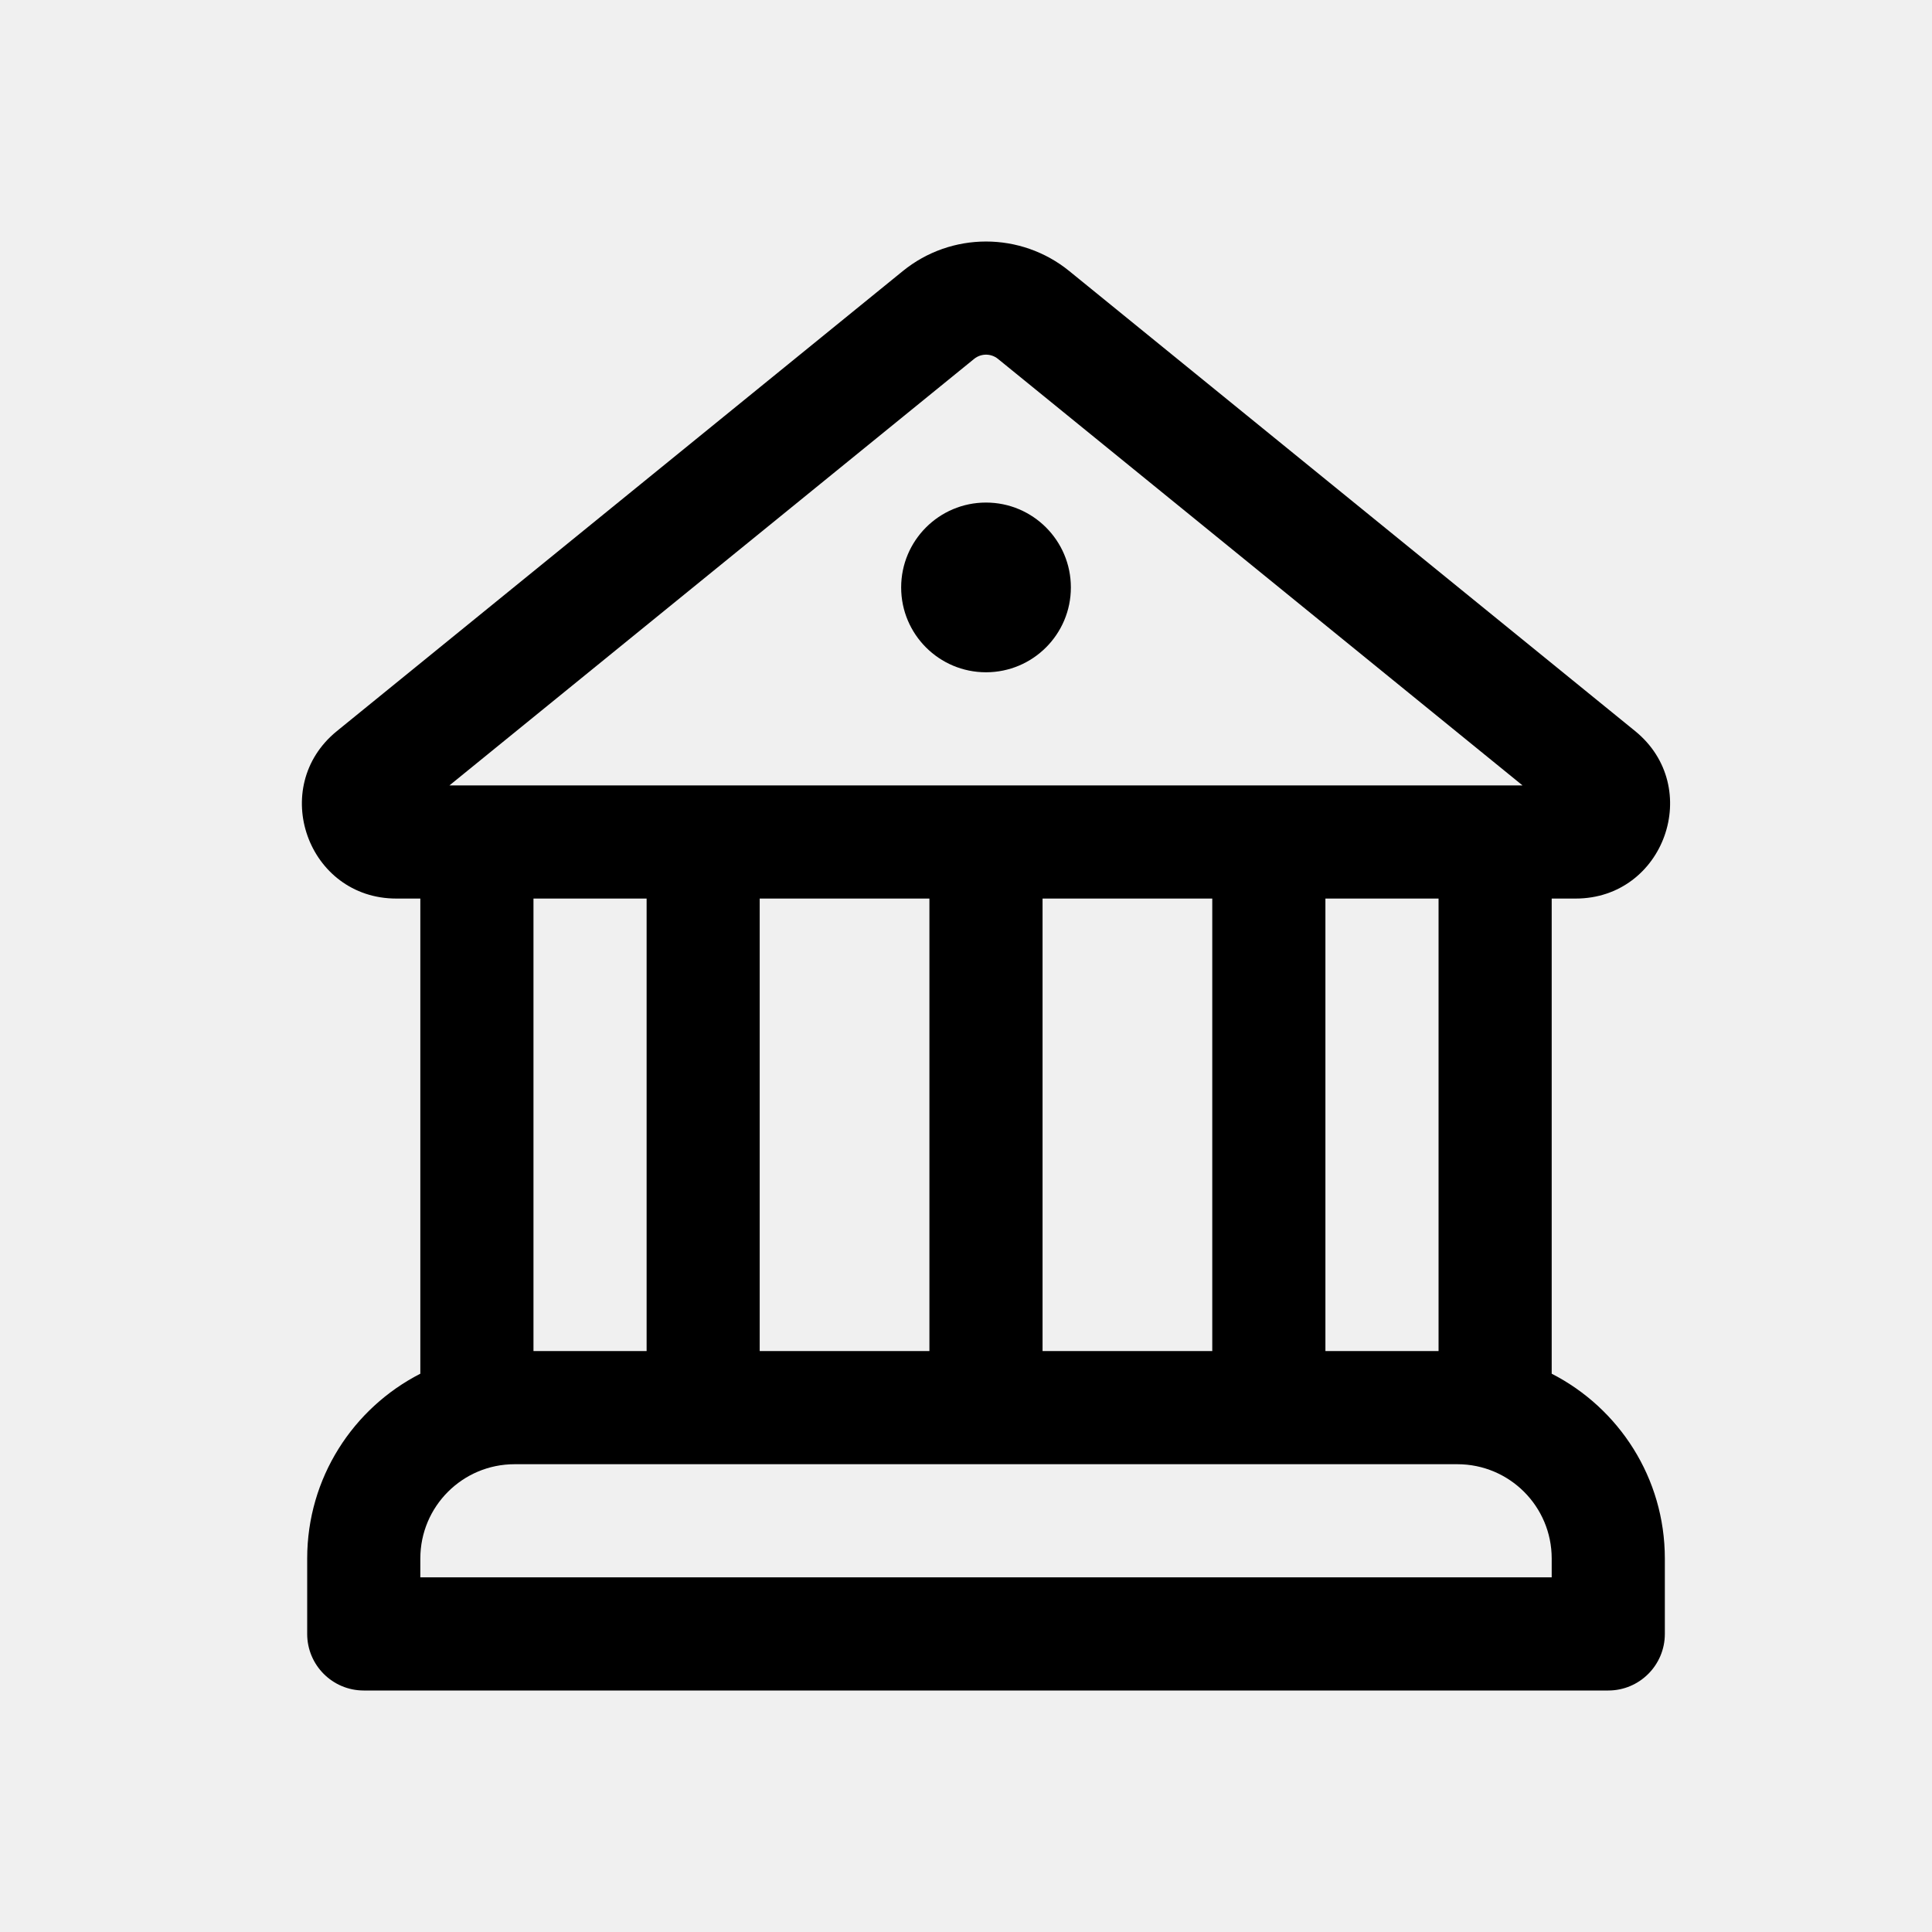
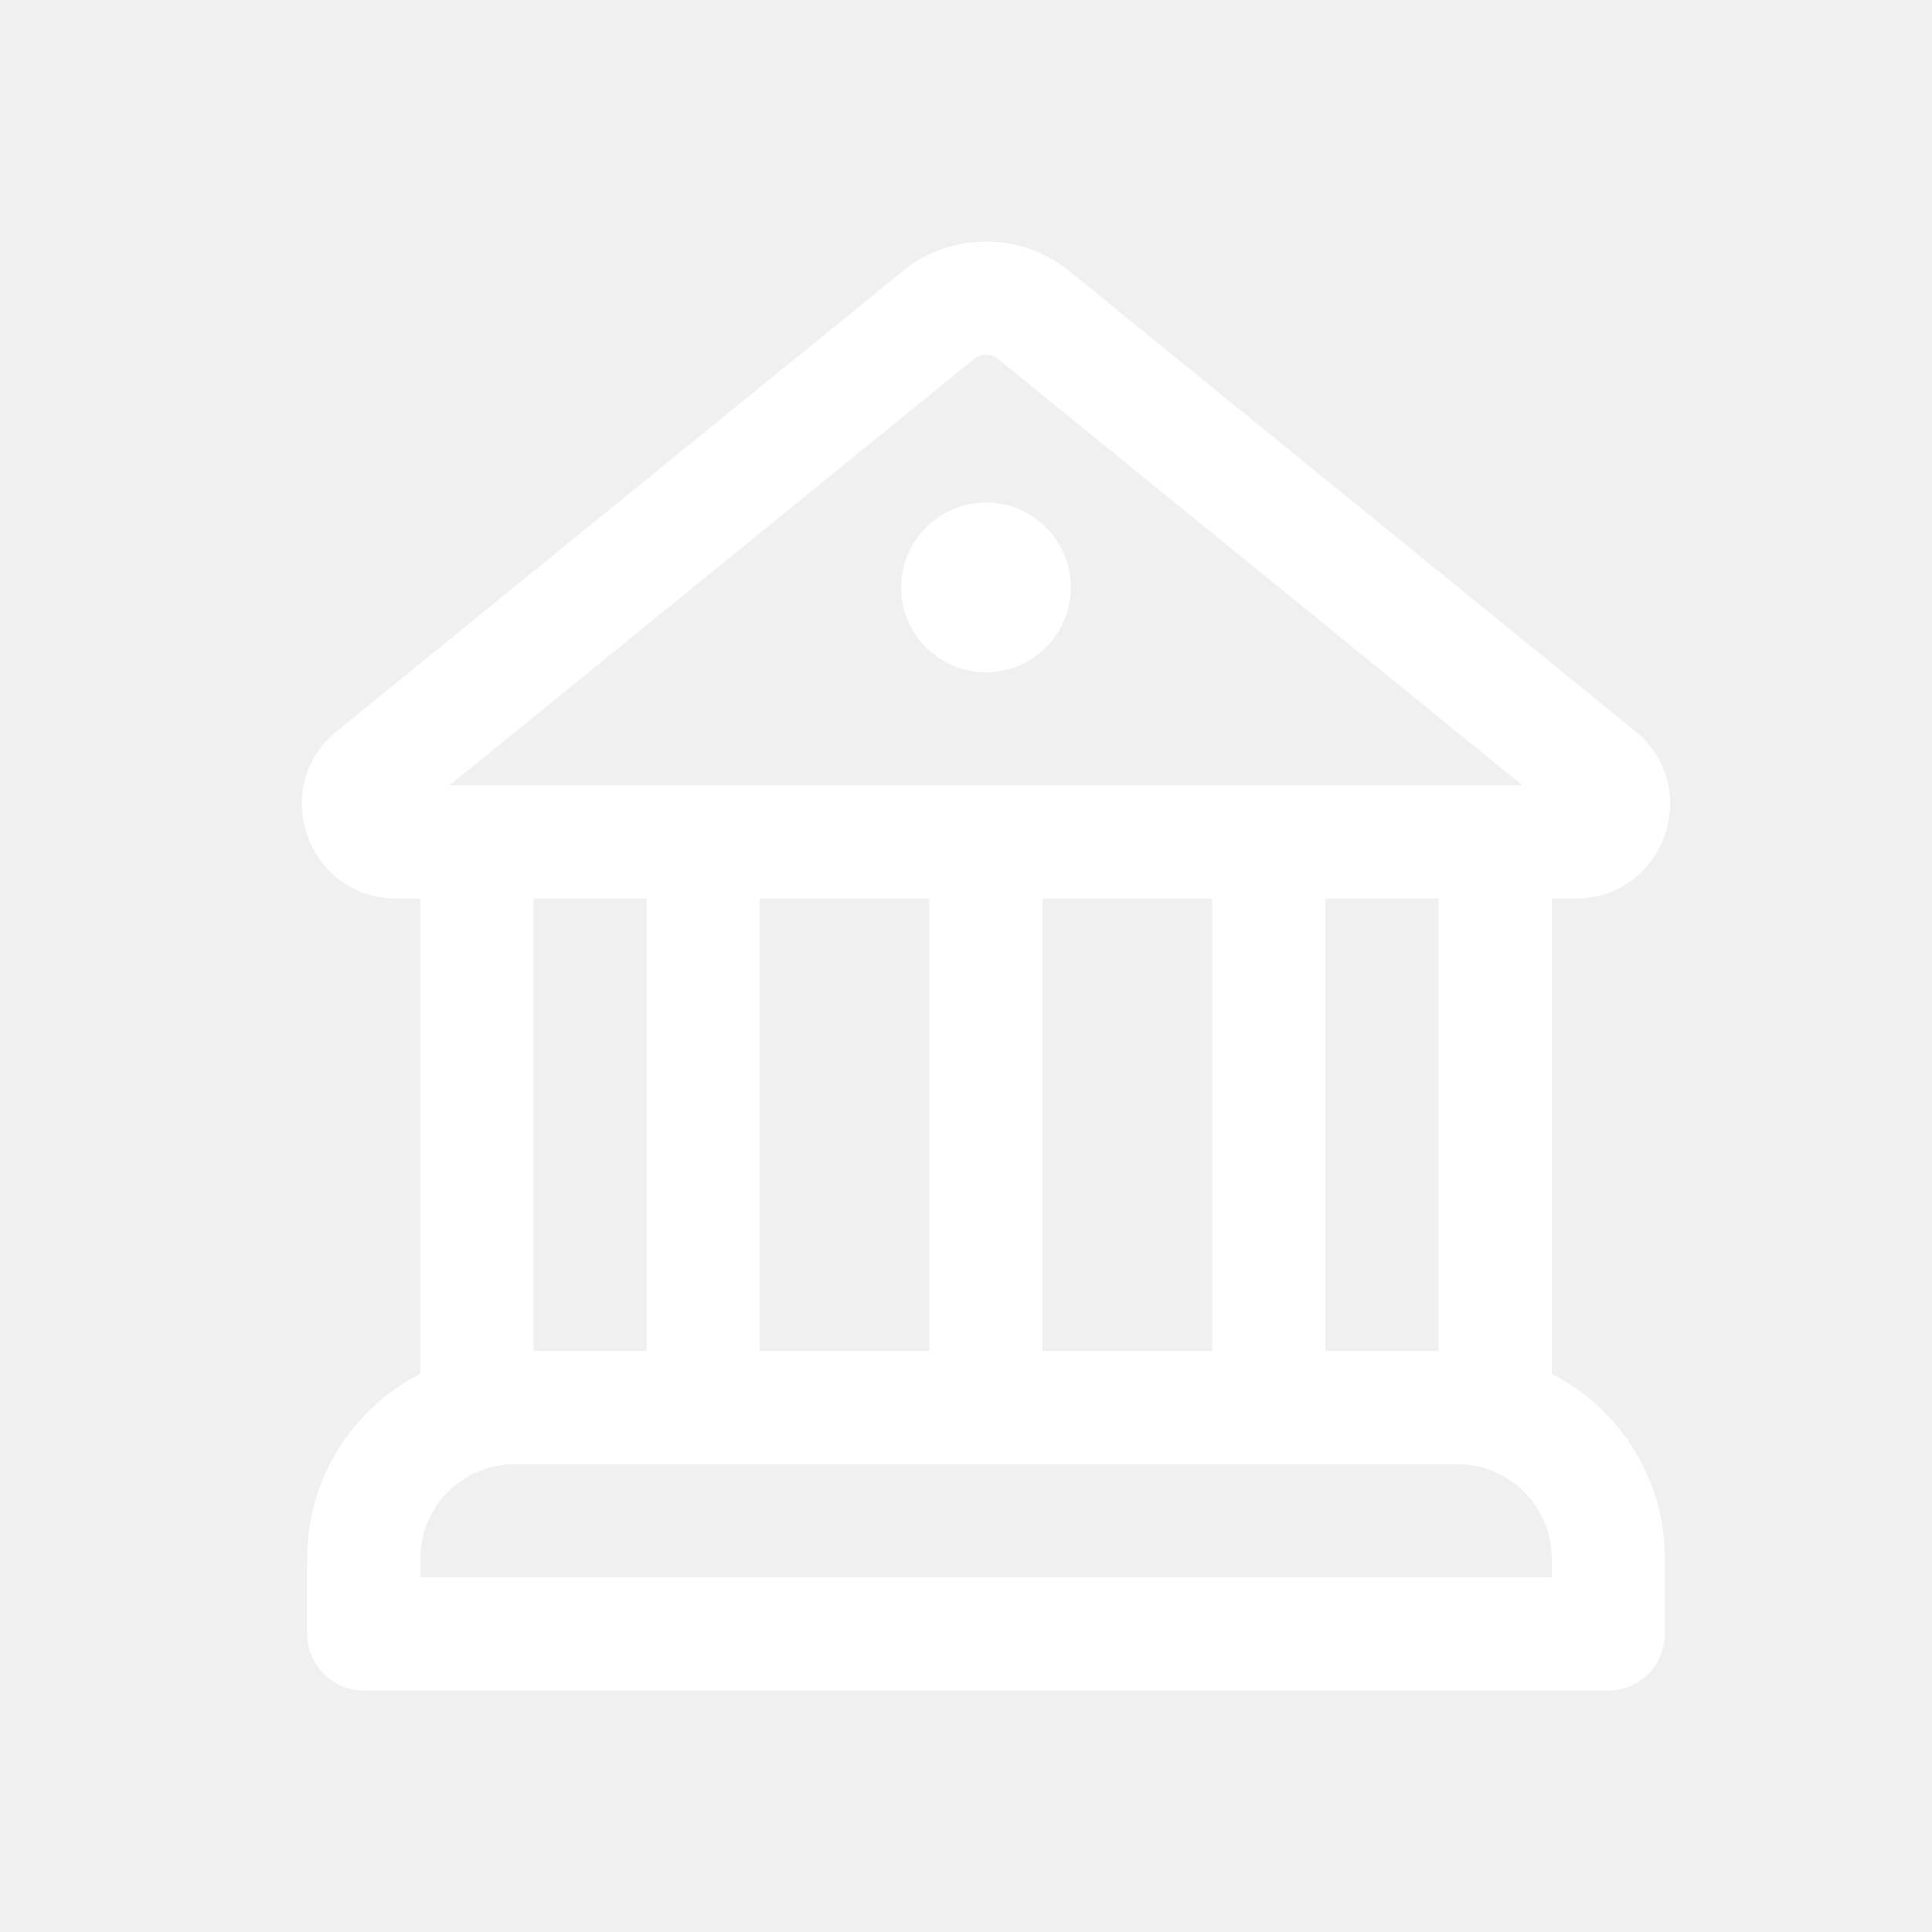
<svg xmlns="http://www.w3.org/2000/svg" width="32" height="32" viewBox="0 0 32 32" fill="none">
  <g id="Theme=Light, Name=Bank, State=Base">
    <g id="Group">
-       <path id="Vector" d="M16.331 11.135C17.107 11.135 17.737 10.506 17.737 9.73C17.737 8.953 17.107 8.324 16.331 8.324C15.555 8.324 14.926 8.953 14.926 9.73C14.926 10.506 15.555 11.135 16.331 11.135Z" fill="currentColor" />
-       <path id="Vector_2" d="M17.711 4.49C16.908 3.837 15.756 3.837 14.953 4.49L5.58 12.109C4.439 13.037 5.095 14.883 6.565 14.883H6.962V22.753C5.849 23.322 5.088 24.479 5.088 25.814V27.063C5.088 27.58 5.507 28 6.025 28H26.638C27.155 28 27.575 27.58 27.575 27.063V25.814C27.575 24.479 26.813 23.322 25.701 22.753V14.883H26.097C27.567 14.883 28.223 13.037 27.083 12.109L17.711 4.49ZM16.135 5.944C16.25 5.851 16.414 5.851 16.529 5.944L25.218 13.009H7.444L16.135 5.944ZM23.827 22.378H21.953V14.883H23.827V22.378ZM20.079 22.378H17.268V14.883H20.079V22.378ZM15.394 22.378H12.583V14.883H15.394V22.378ZM24.139 24.252C25.002 24.252 25.701 24.951 25.701 25.814V26.126H6.962V25.814C6.962 24.951 7.661 24.252 8.523 24.252H24.139ZM10.71 22.378H8.836V14.883H10.71V22.378Z" fill="currentColor" />
+       <path id="Vector" d="M16.331 11.135C17.107 11.135 17.737 10.506 17.737 9.73C17.737 8.953 17.107 8.324 16.331 8.324C15.555 8.324 14.926 8.953 14.926 9.73C14.926 10.506 15.555 11.135 16.331 11.135Z" fill="white" />
+       <path id="Vector_2" d="M17.711 4.49C16.908 3.837 15.756 3.837 14.953 4.49L5.58 12.109C4.439 13.037 5.095 14.883 6.565 14.883H6.962V22.753C5.849 23.322 5.088 24.479 5.088 25.814V27.063C5.088 27.58 5.507 28 6.025 28H26.638C27.155 28 27.575 27.58 27.575 27.063V25.814C27.575 24.479 26.813 23.322 25.701 22.753V14.883H26.097C27.567 14.883 28.223 13.037 27.083 12.109L17.711 4.49ZM16.135 5.944C16.25 5.851 16.414 5.851 16.529 5.944L25.218 13.009H7.444L16.135 5.944ZM23.827 22.378H21.953V14.883H23.827V22.378ZM20.079 22.378H17.268V14.883H20.079V22.378ZM15.394 22.378H12.583V14.883H15.394V22.378ZM24.139 24.252C25.002 24.252 25.701 24.951 25.701 25.814V26.126H6.962V25.814C6.962 24.951 7.661 24.252 8.523 24.252H24.139ZM10.71 22.378H8.836V14.883H10.71V22.378Z" fill="white" />
    </g>
  </g>
</svg>
